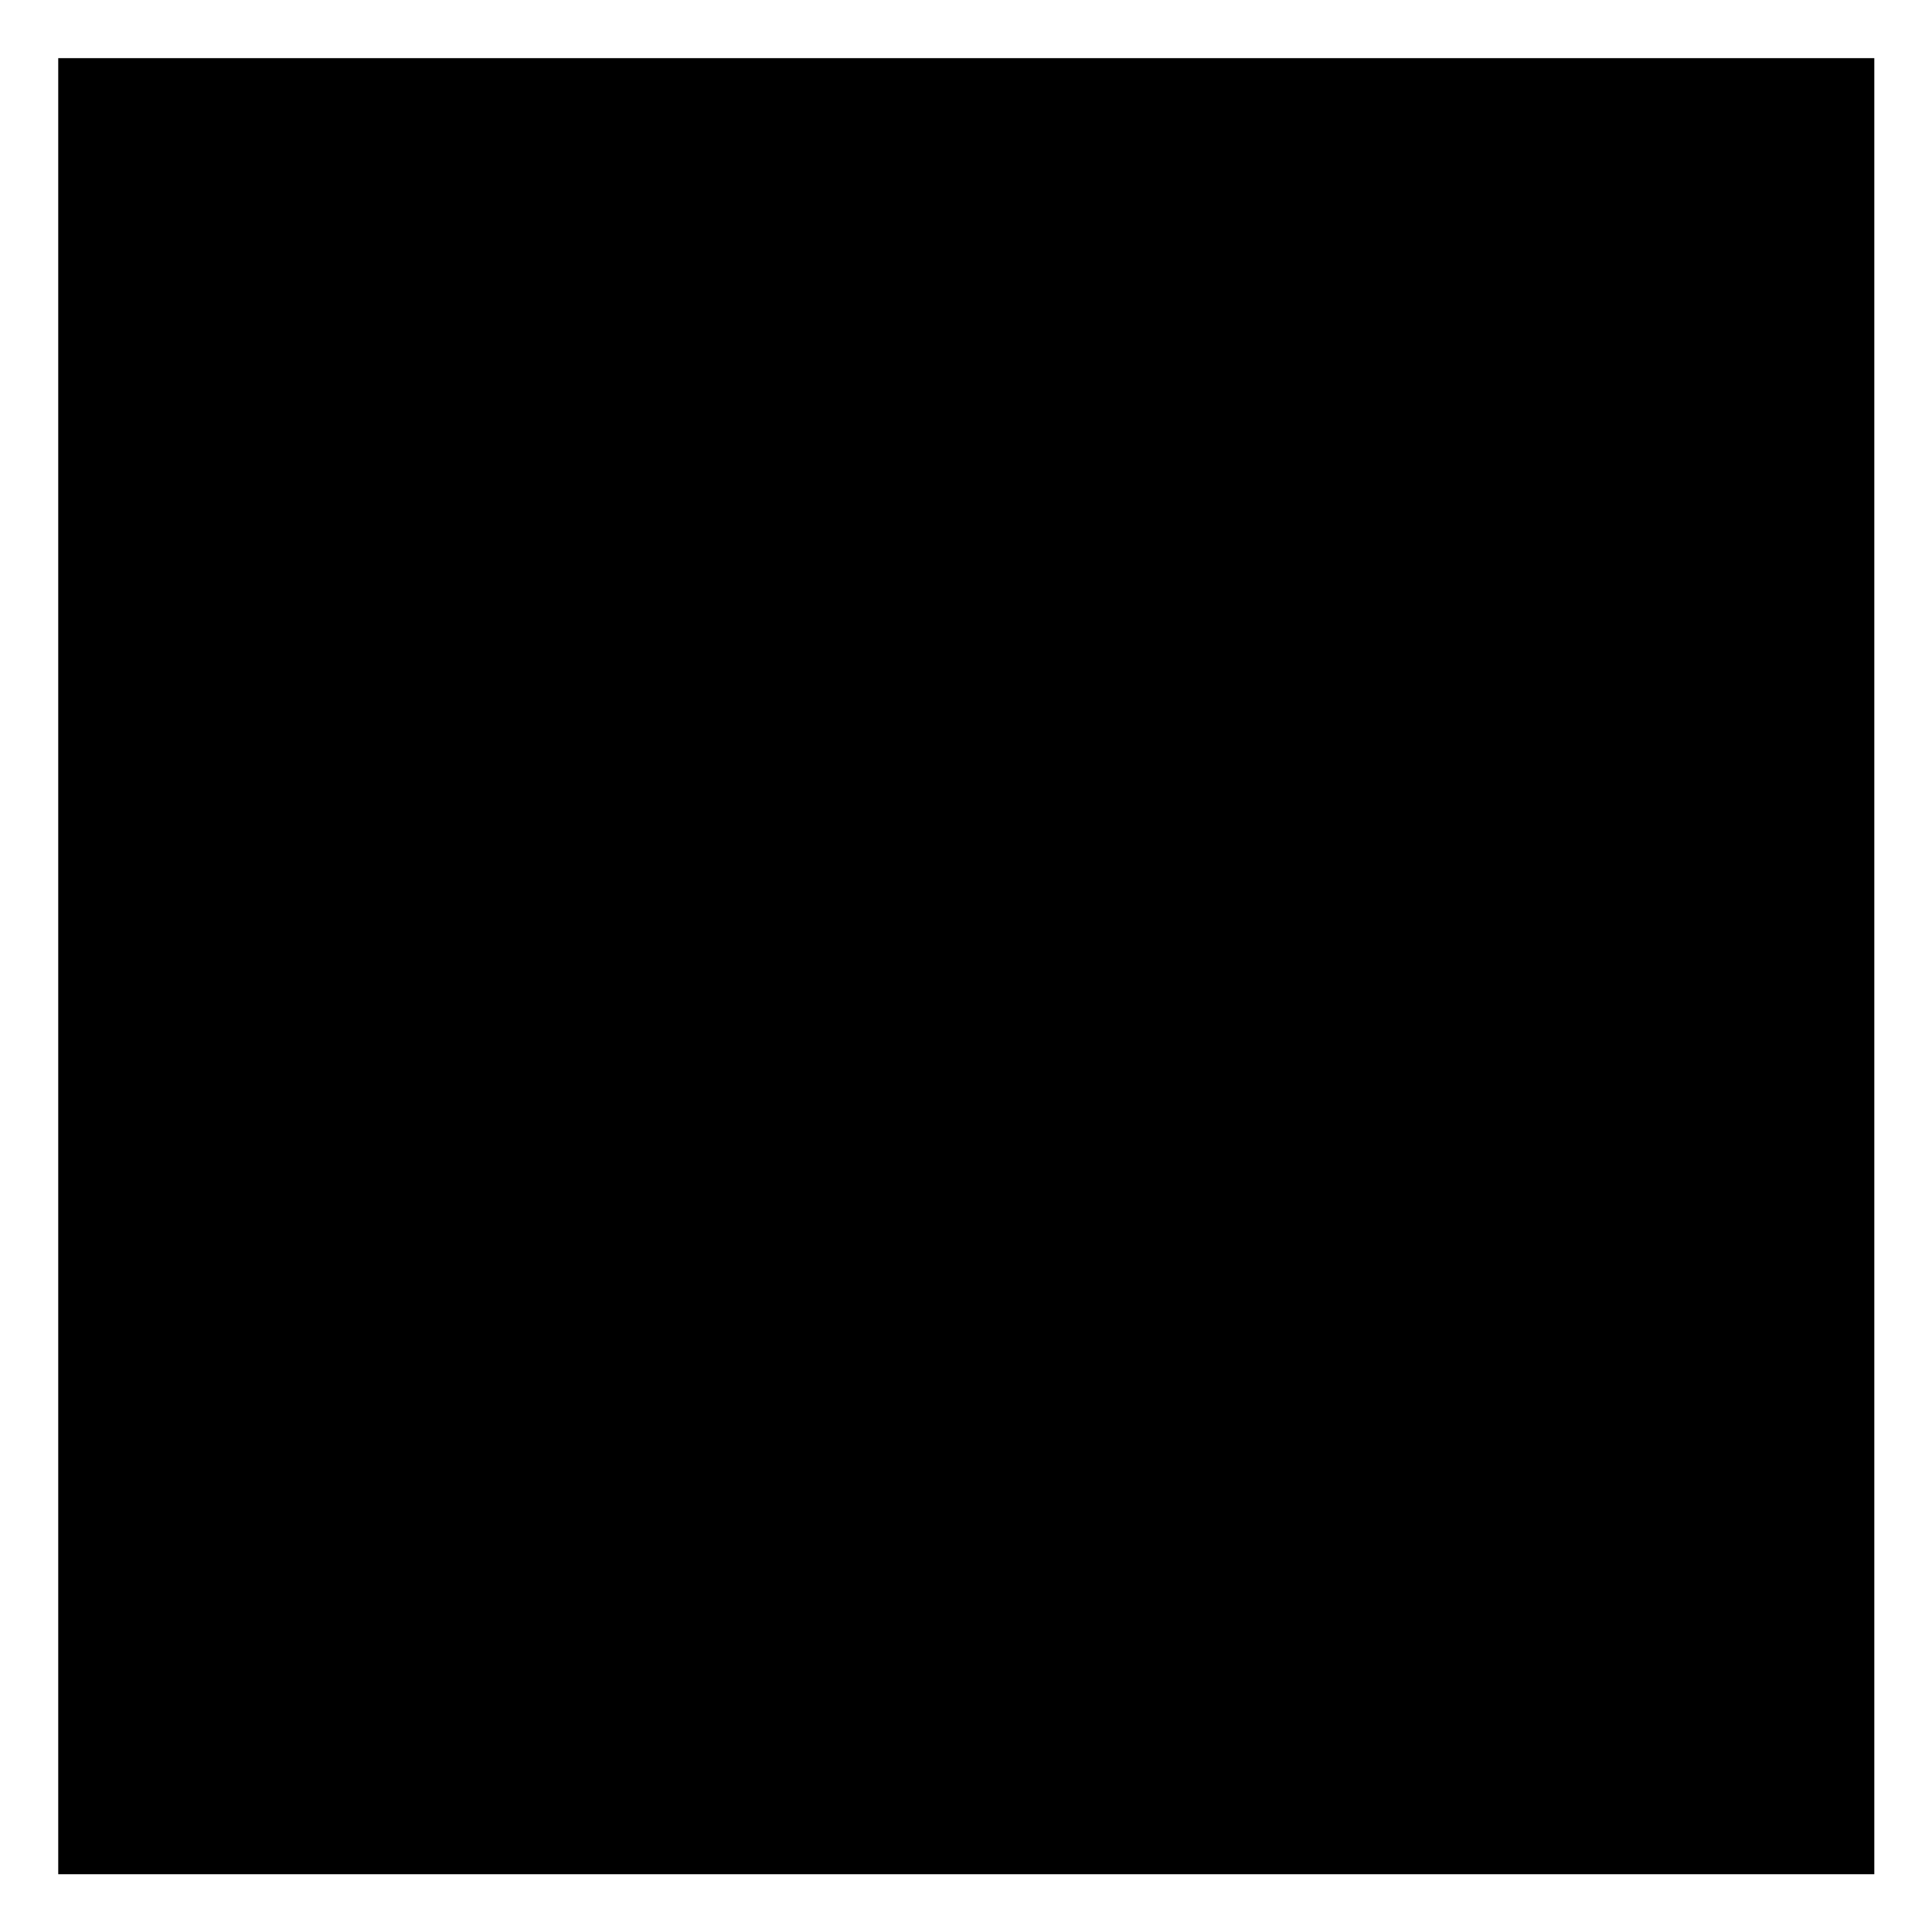
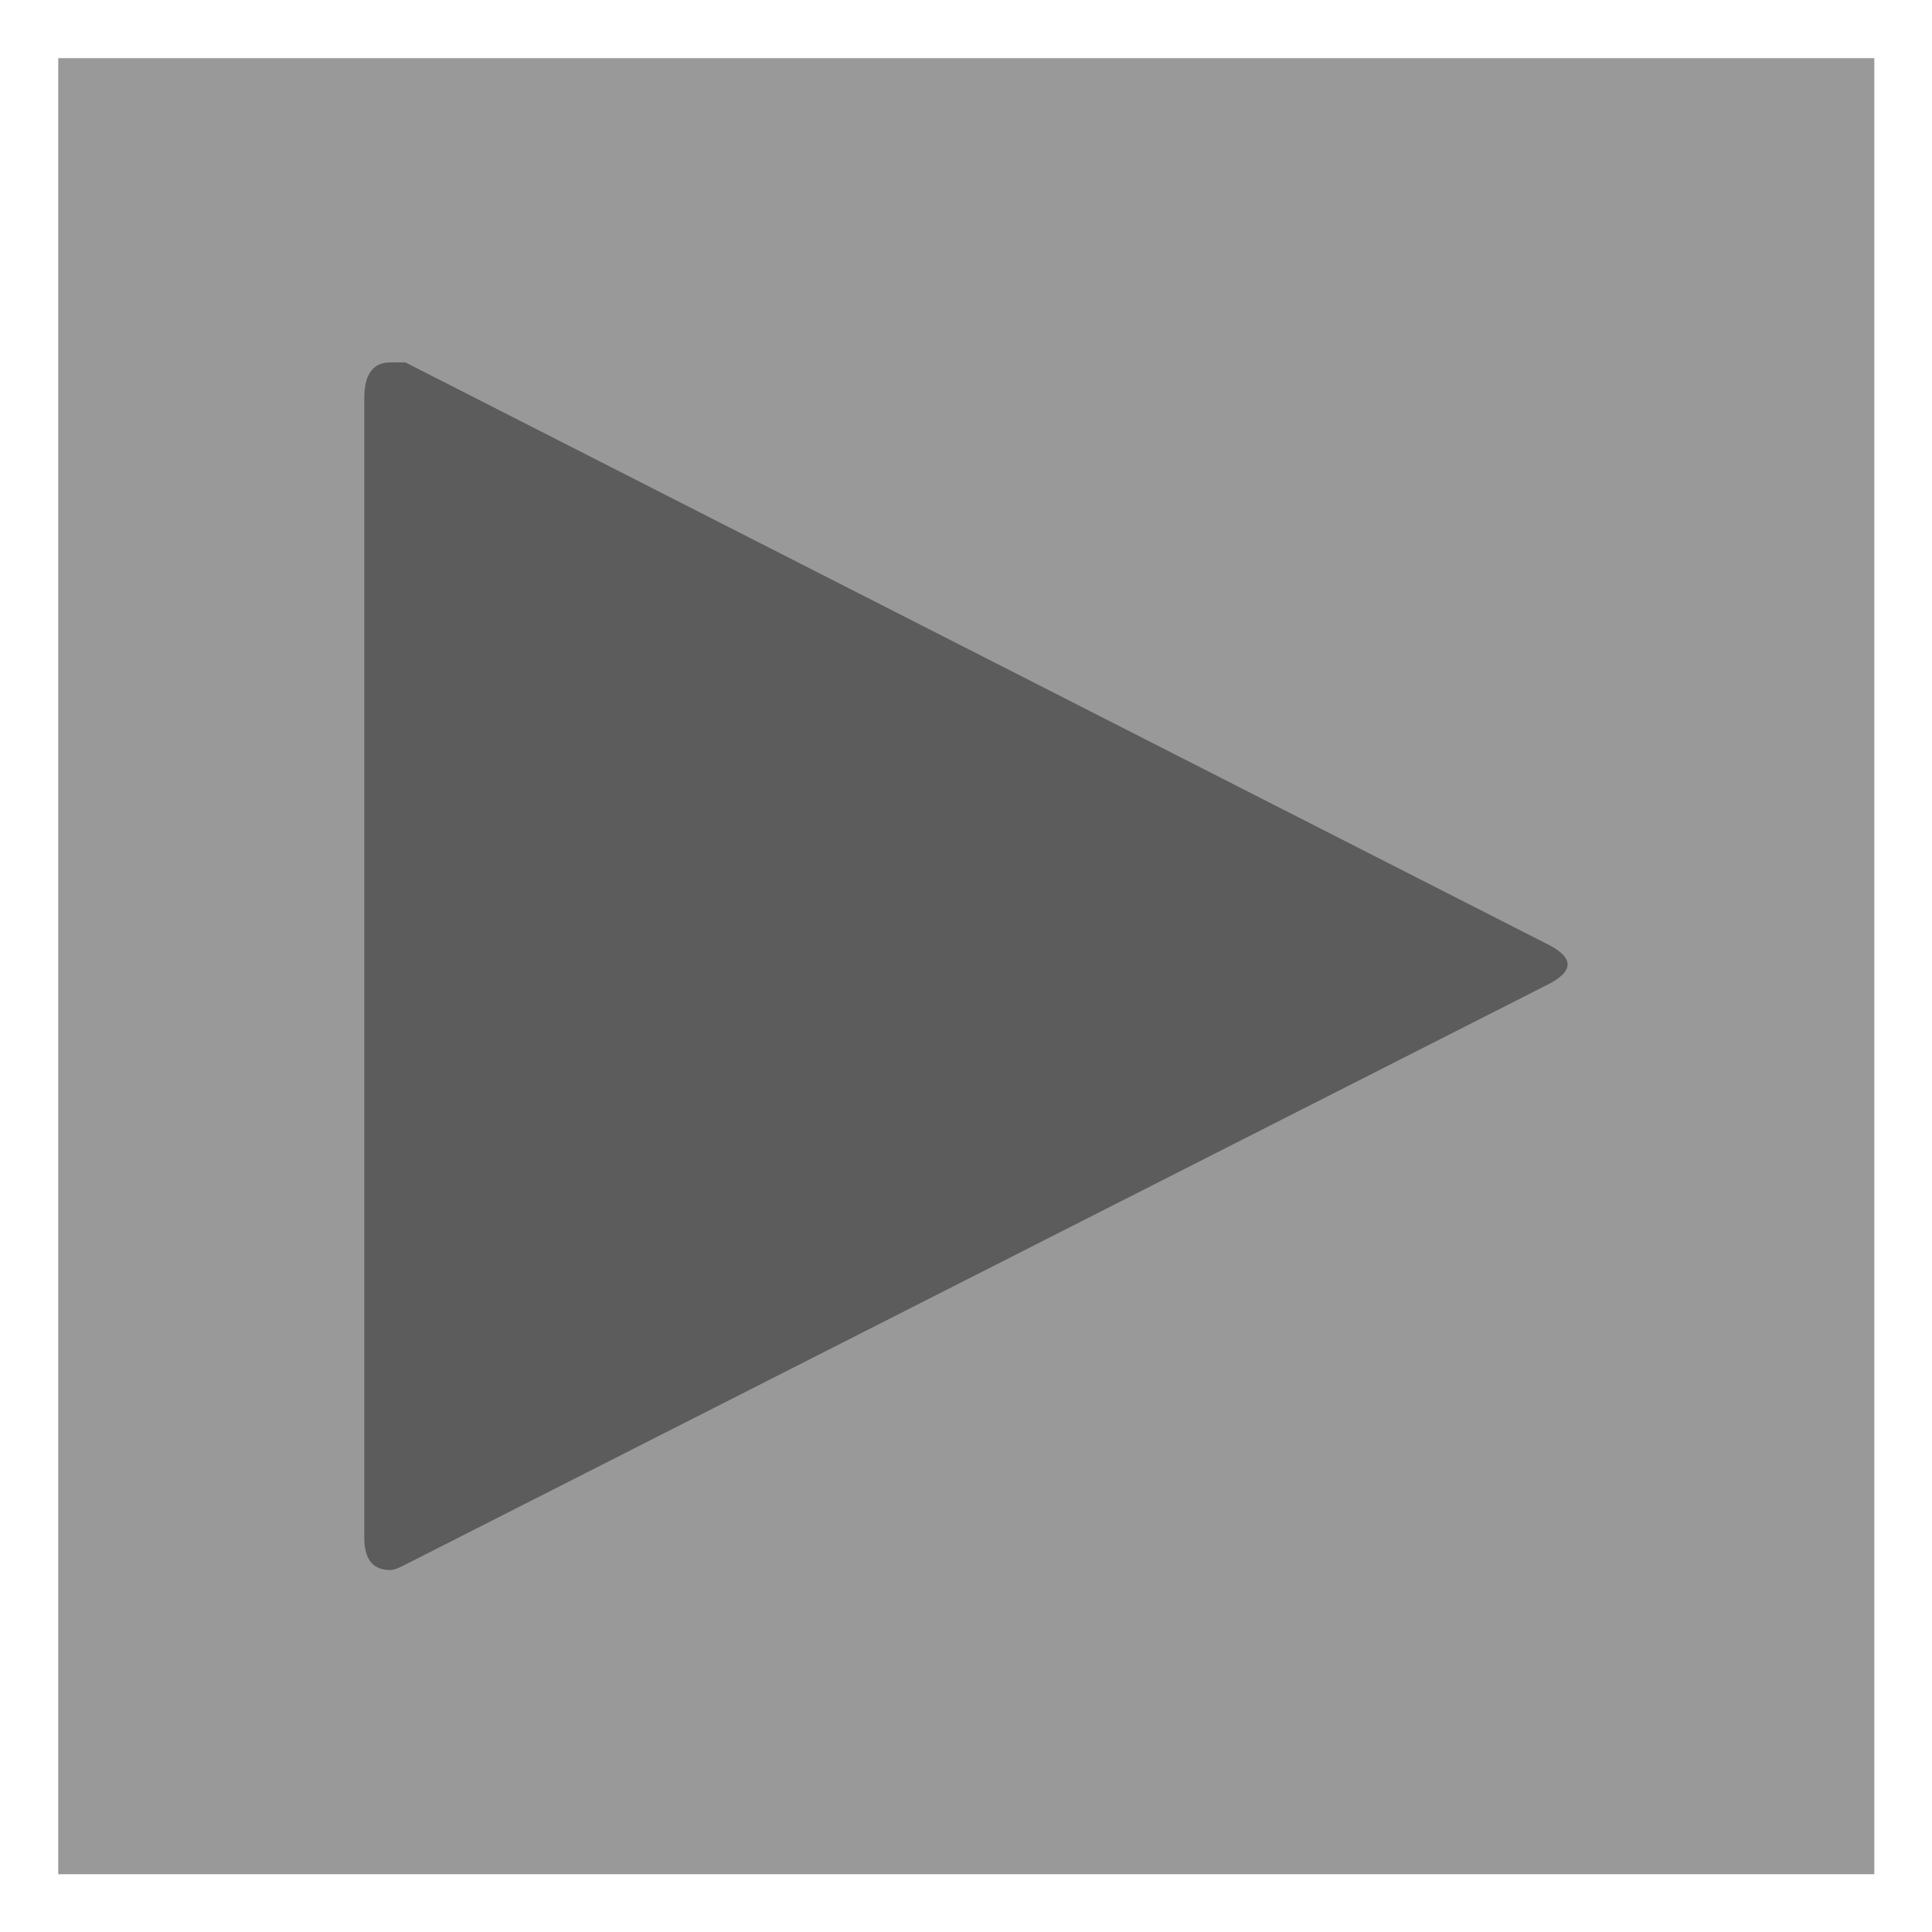
<svg xmlns="http://www.w3.org/2000/svg" width="_ARROWH_" height="_ARROWH_" viewBox="0 0 4.233 4.233" version="1.1" id="svg8">
  <defs id="defs2" />
  <g id="layer1" transform="translate(131.6976,-128.3496)">
-     <rect style="opacity:1;fill:_GCD_;fill-opacity:1;stroke:_BORDD_;stroke-width:0.254;stroke-miterlimit:4;stroke-dasharray:none;stroke-opacity:1" id="rect819" width="3.979" height="3.979" x="-131.57" y="128.477" />
-     <g aria-label="⏷" transform="matrix(0,0.9778345,1.022668,0,0,0)" style="font-style:normal;font-weight:normal;font-size:3.765px;line-height:1.25;font-family:sans-serif;letter-spacing:0px;word-spacing:0px;fill:_GCARRD_;fill-opacity:1;stroke:none;stroke-width:0.094" id="text817">
-       <path d="m 134.705,-127.998 q 0.072,0 0.072,0.056 0,0.008 -0.008,0.024 l -1.301,2.45 q -0.024,0.048 -0.048,0.048 -0.024,0 -0.048,-0.048 l -1.301,-2.442 q 0,-0.016 0,-0.032 0,-0.056 0.08,-0.056 z" style="font-size:8.031px;fill:_GCARRD_;fill-opacity:1;stroke-width:0.094" id="path2671" />
+     <rect style="opacity:1;fill:_GC_;fill-opacity:0.4;stroke:_BORD_;stroke-width:0.254;stroke-miterlimit:4;stroke-dasharray:none;stroke-opacity:0.8" id="rect819" width="3.979" height="3.979" x="-131.57" y="128.477" />
+     <g aria-label="⏷" transform="matrix(0,0.9778345,1.022668,0,0,0)" style="font-style:normal;font-weight:normal;font-size:3.765px;line-height:1.25;font-family:sans-serif;letter-spacing:0px;word-spacing:0px;fill:_GCARRR_;fill-opacity:0.4;stroke:none;stroke-width:0.094" id="text817">
+       <path d="m 134.705,-127.998 q 0.072,0 0.072,0.056 0,0.008 -0.008,0.024 l -1.301,2.45 q -0.024,0.048 -0.048,0.048 -0.024,0 -0.048,-0.048 l -1.301,-2.442 q 0,-0.016 0,-0.032 0,-0.056 0.08,-0.056 z" style="font-size:8.031px;fill:_GCARR_;fill-opacity:0.4;stroke-width:0.094" id="path2671" />
    </g>
  </g>
</svg>
